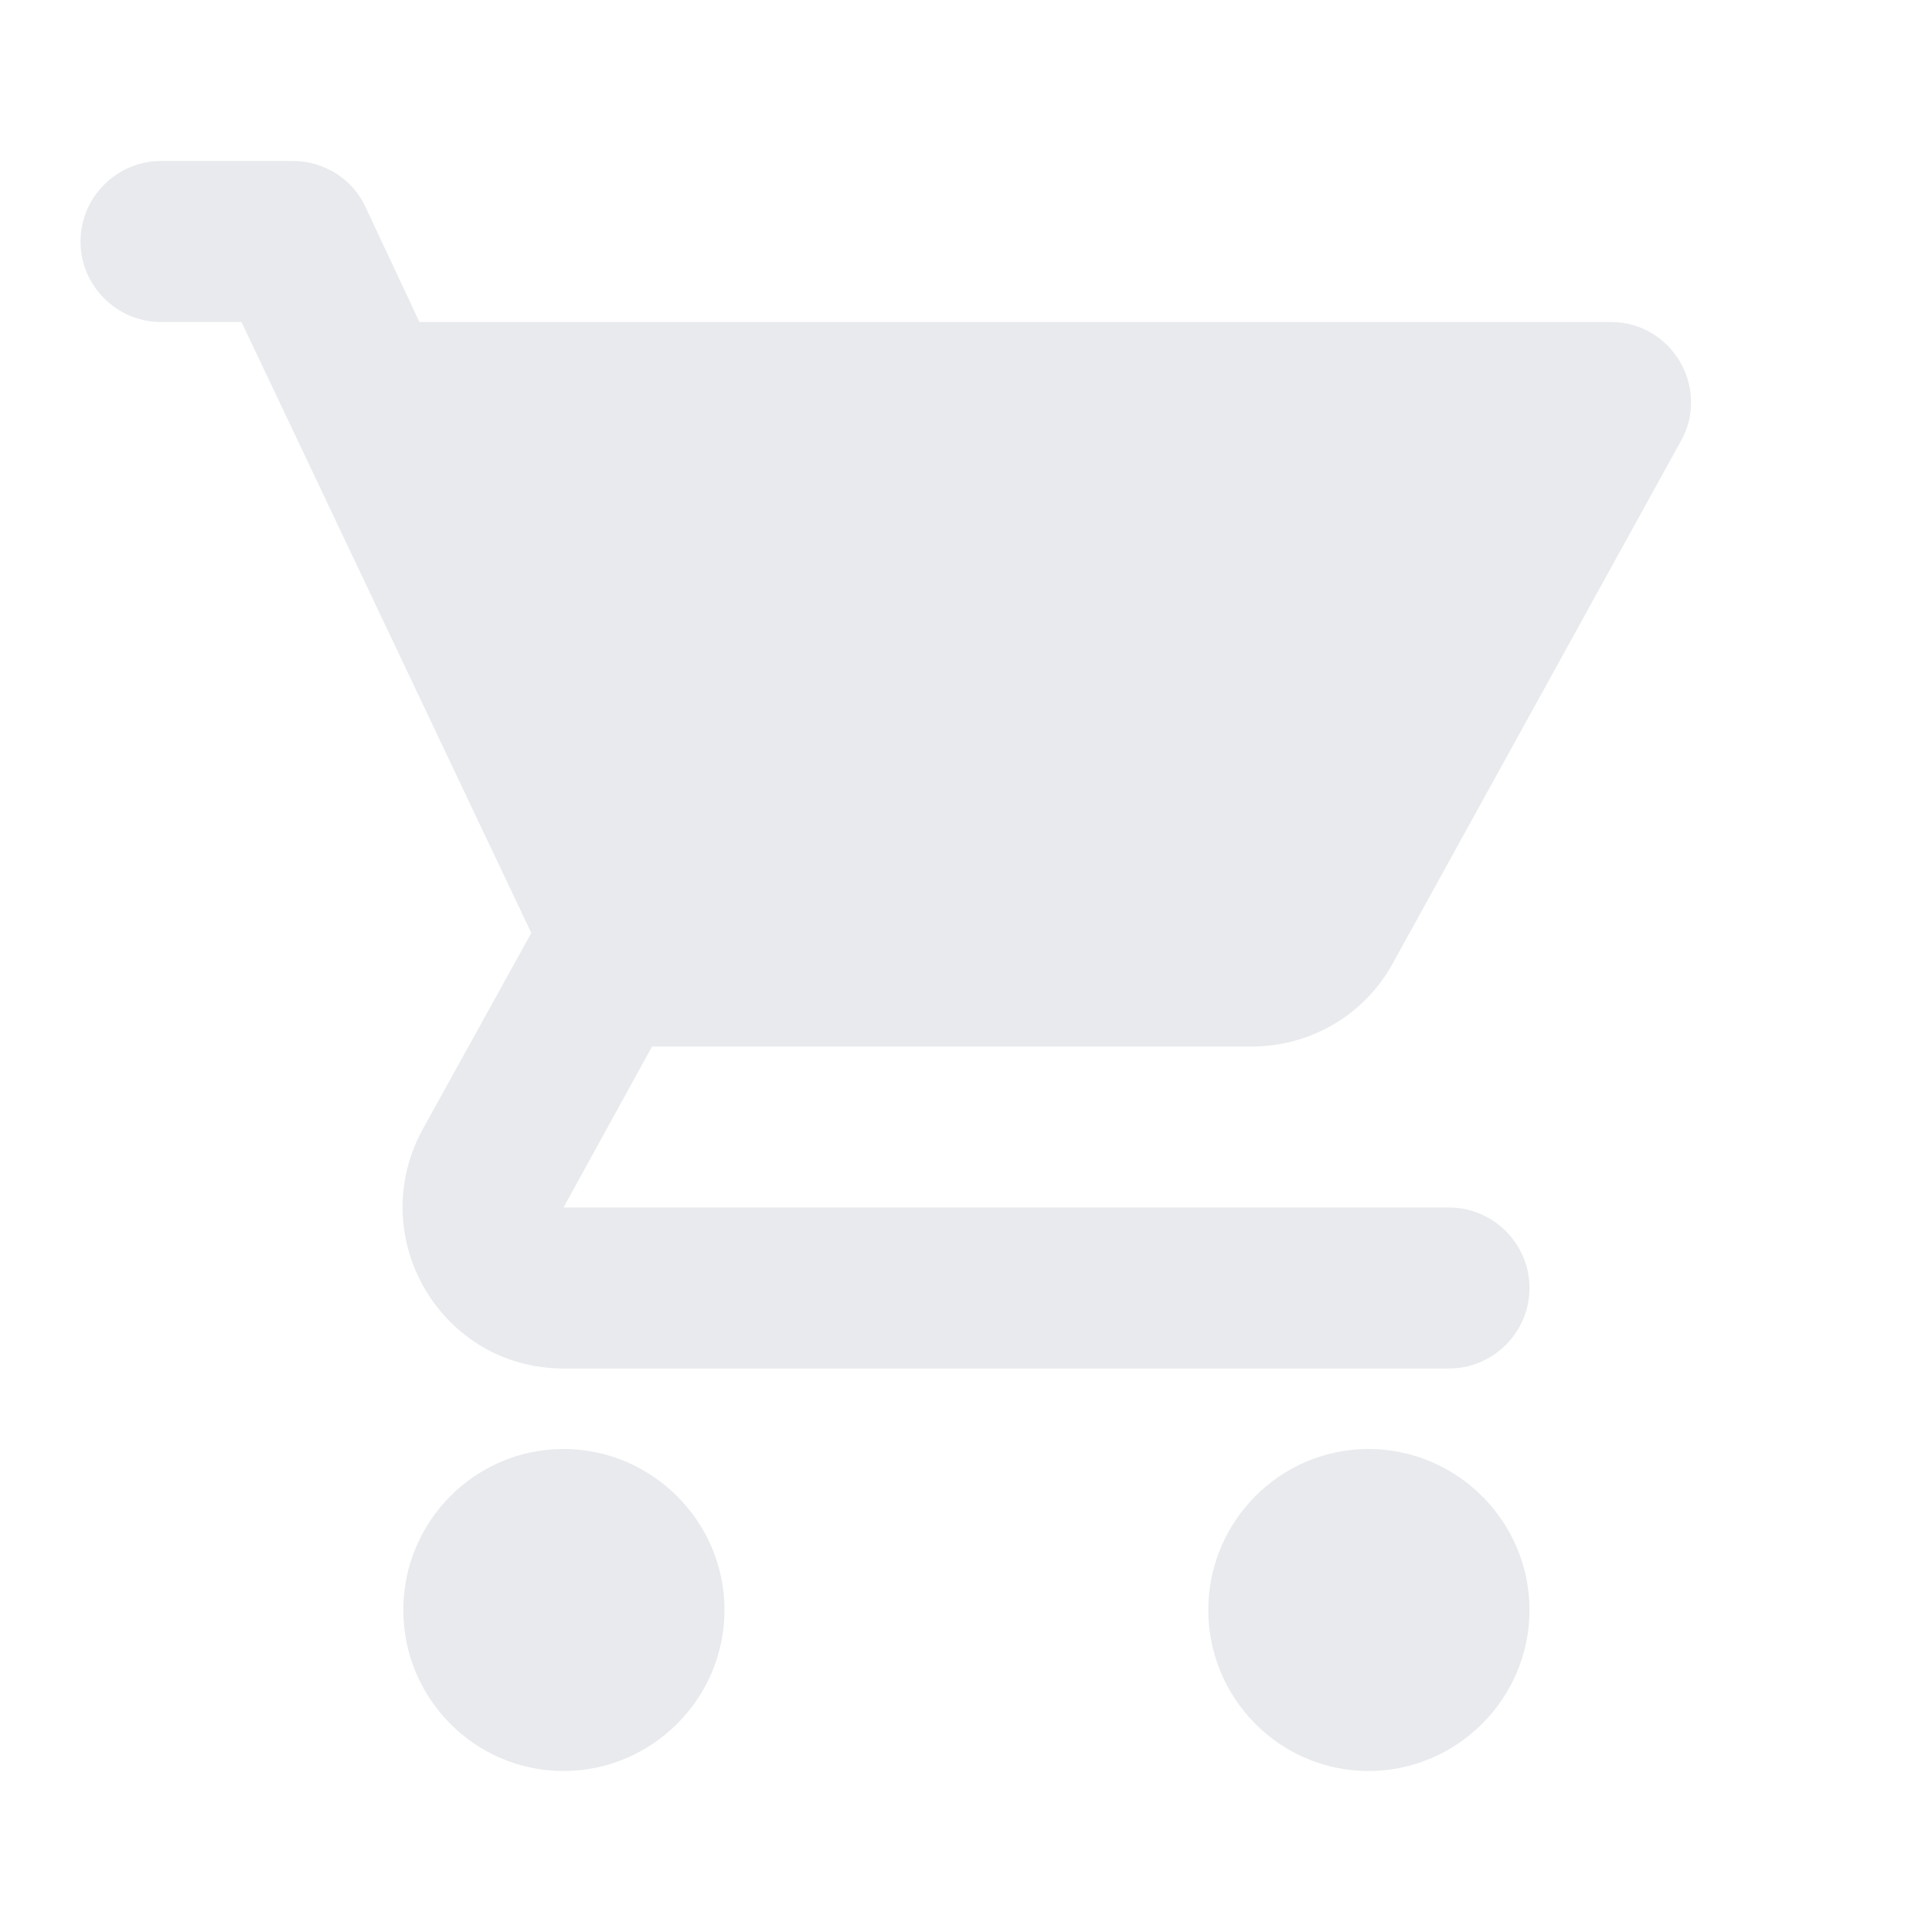
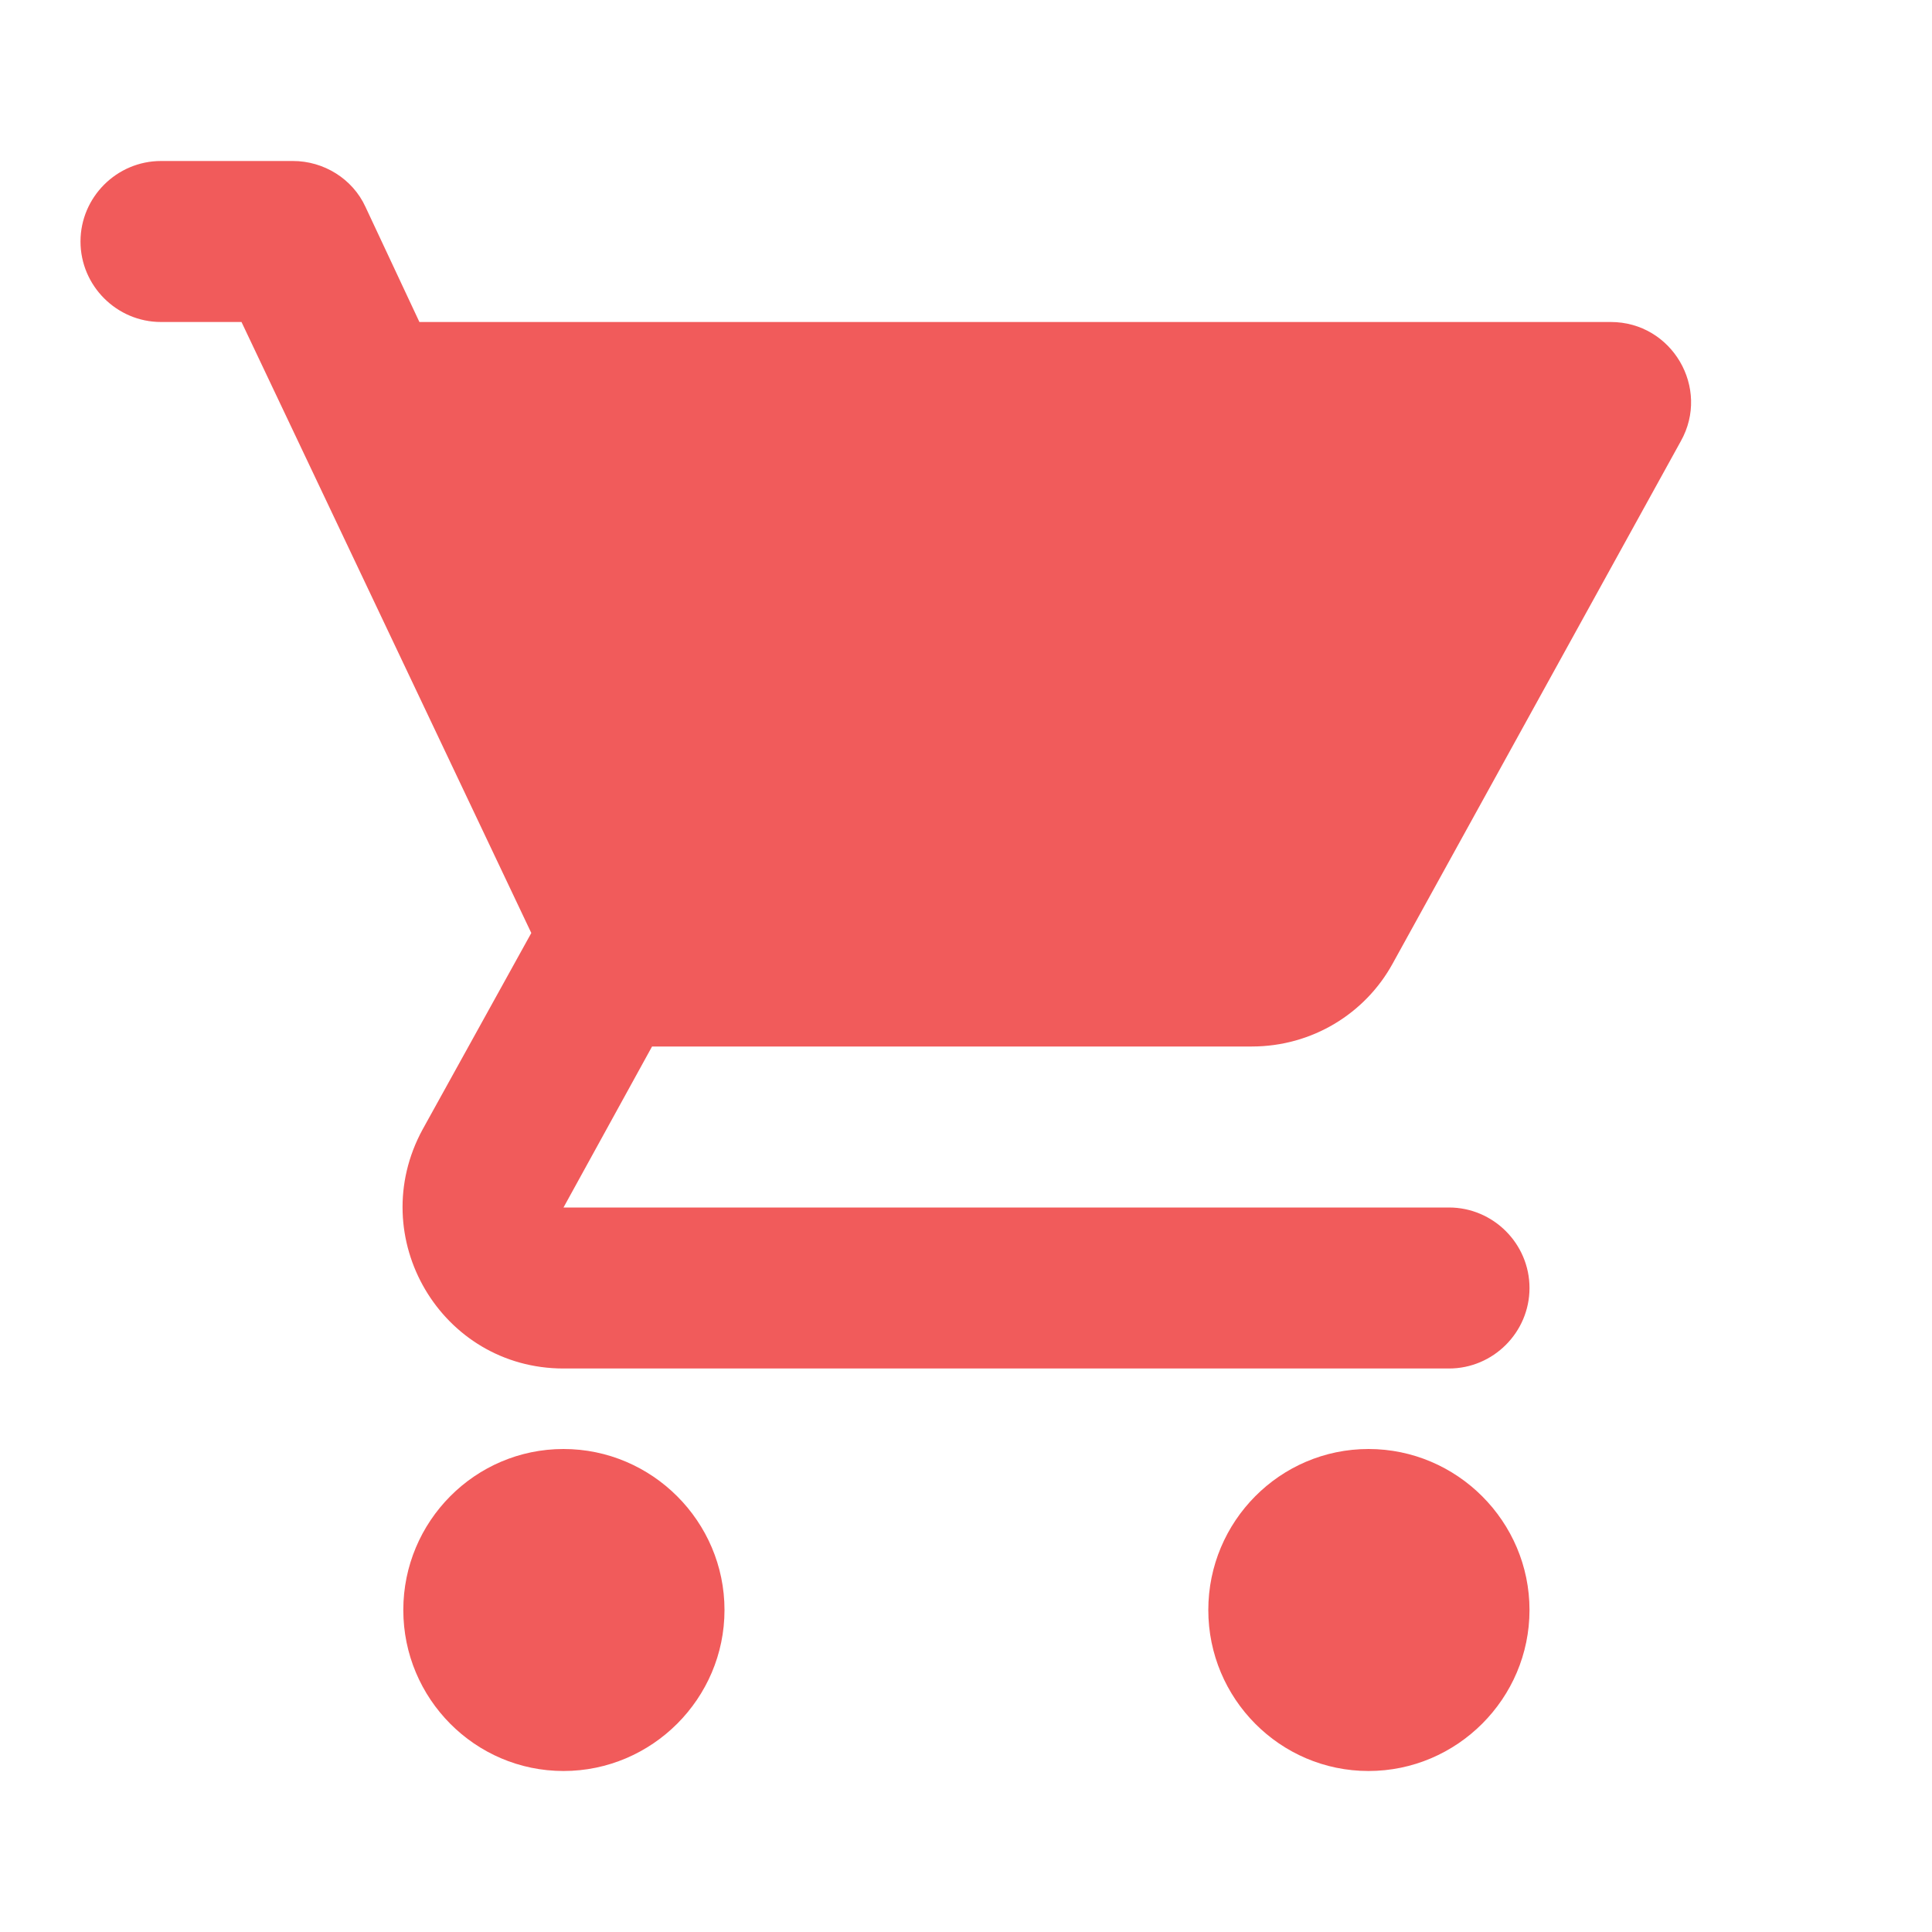
- <svg xmlns="http://www.w3.org/2000/svg" height="24px" viewBox="0 0 24 24" width="24px" fill="#e8eaed">
+ <svg xmlns="http://www.w3.org/2000/svg" height="24px" viewBox="0 0 24 24" width="24px" fill="#F15B5B">
  <path d="M0 0h24v24H0V0z" fill="none" />
  <path d="M7 18c-1.1 0-1.99.9-1.99 2S5.9 22 7 22s2-.9 2-2-.9-2-2-2zM1 3c0 .55.45 1 1 1h1l3.6 7.59-1.35 2.44C4.52 15.37 5.48 17 7 17h11c.55 0 1-.45 1-1s-.45-1-1-1H7l1.1-2h7.45c.75 0 1.41-.41 1.75-1.03l3.58-6.49c.37-.66-.11-1.48-.87-1.48H5.21l-.67-1.43c-.16-.35-.52-.57-.9-.57H2c-.55 0-1 .45-1 1zm16 15c-1.1 0-1.99.9-1.99 2s.89 2 1.99 2 2-.9 2-2-.9-2-2-2z" />
</svg>
